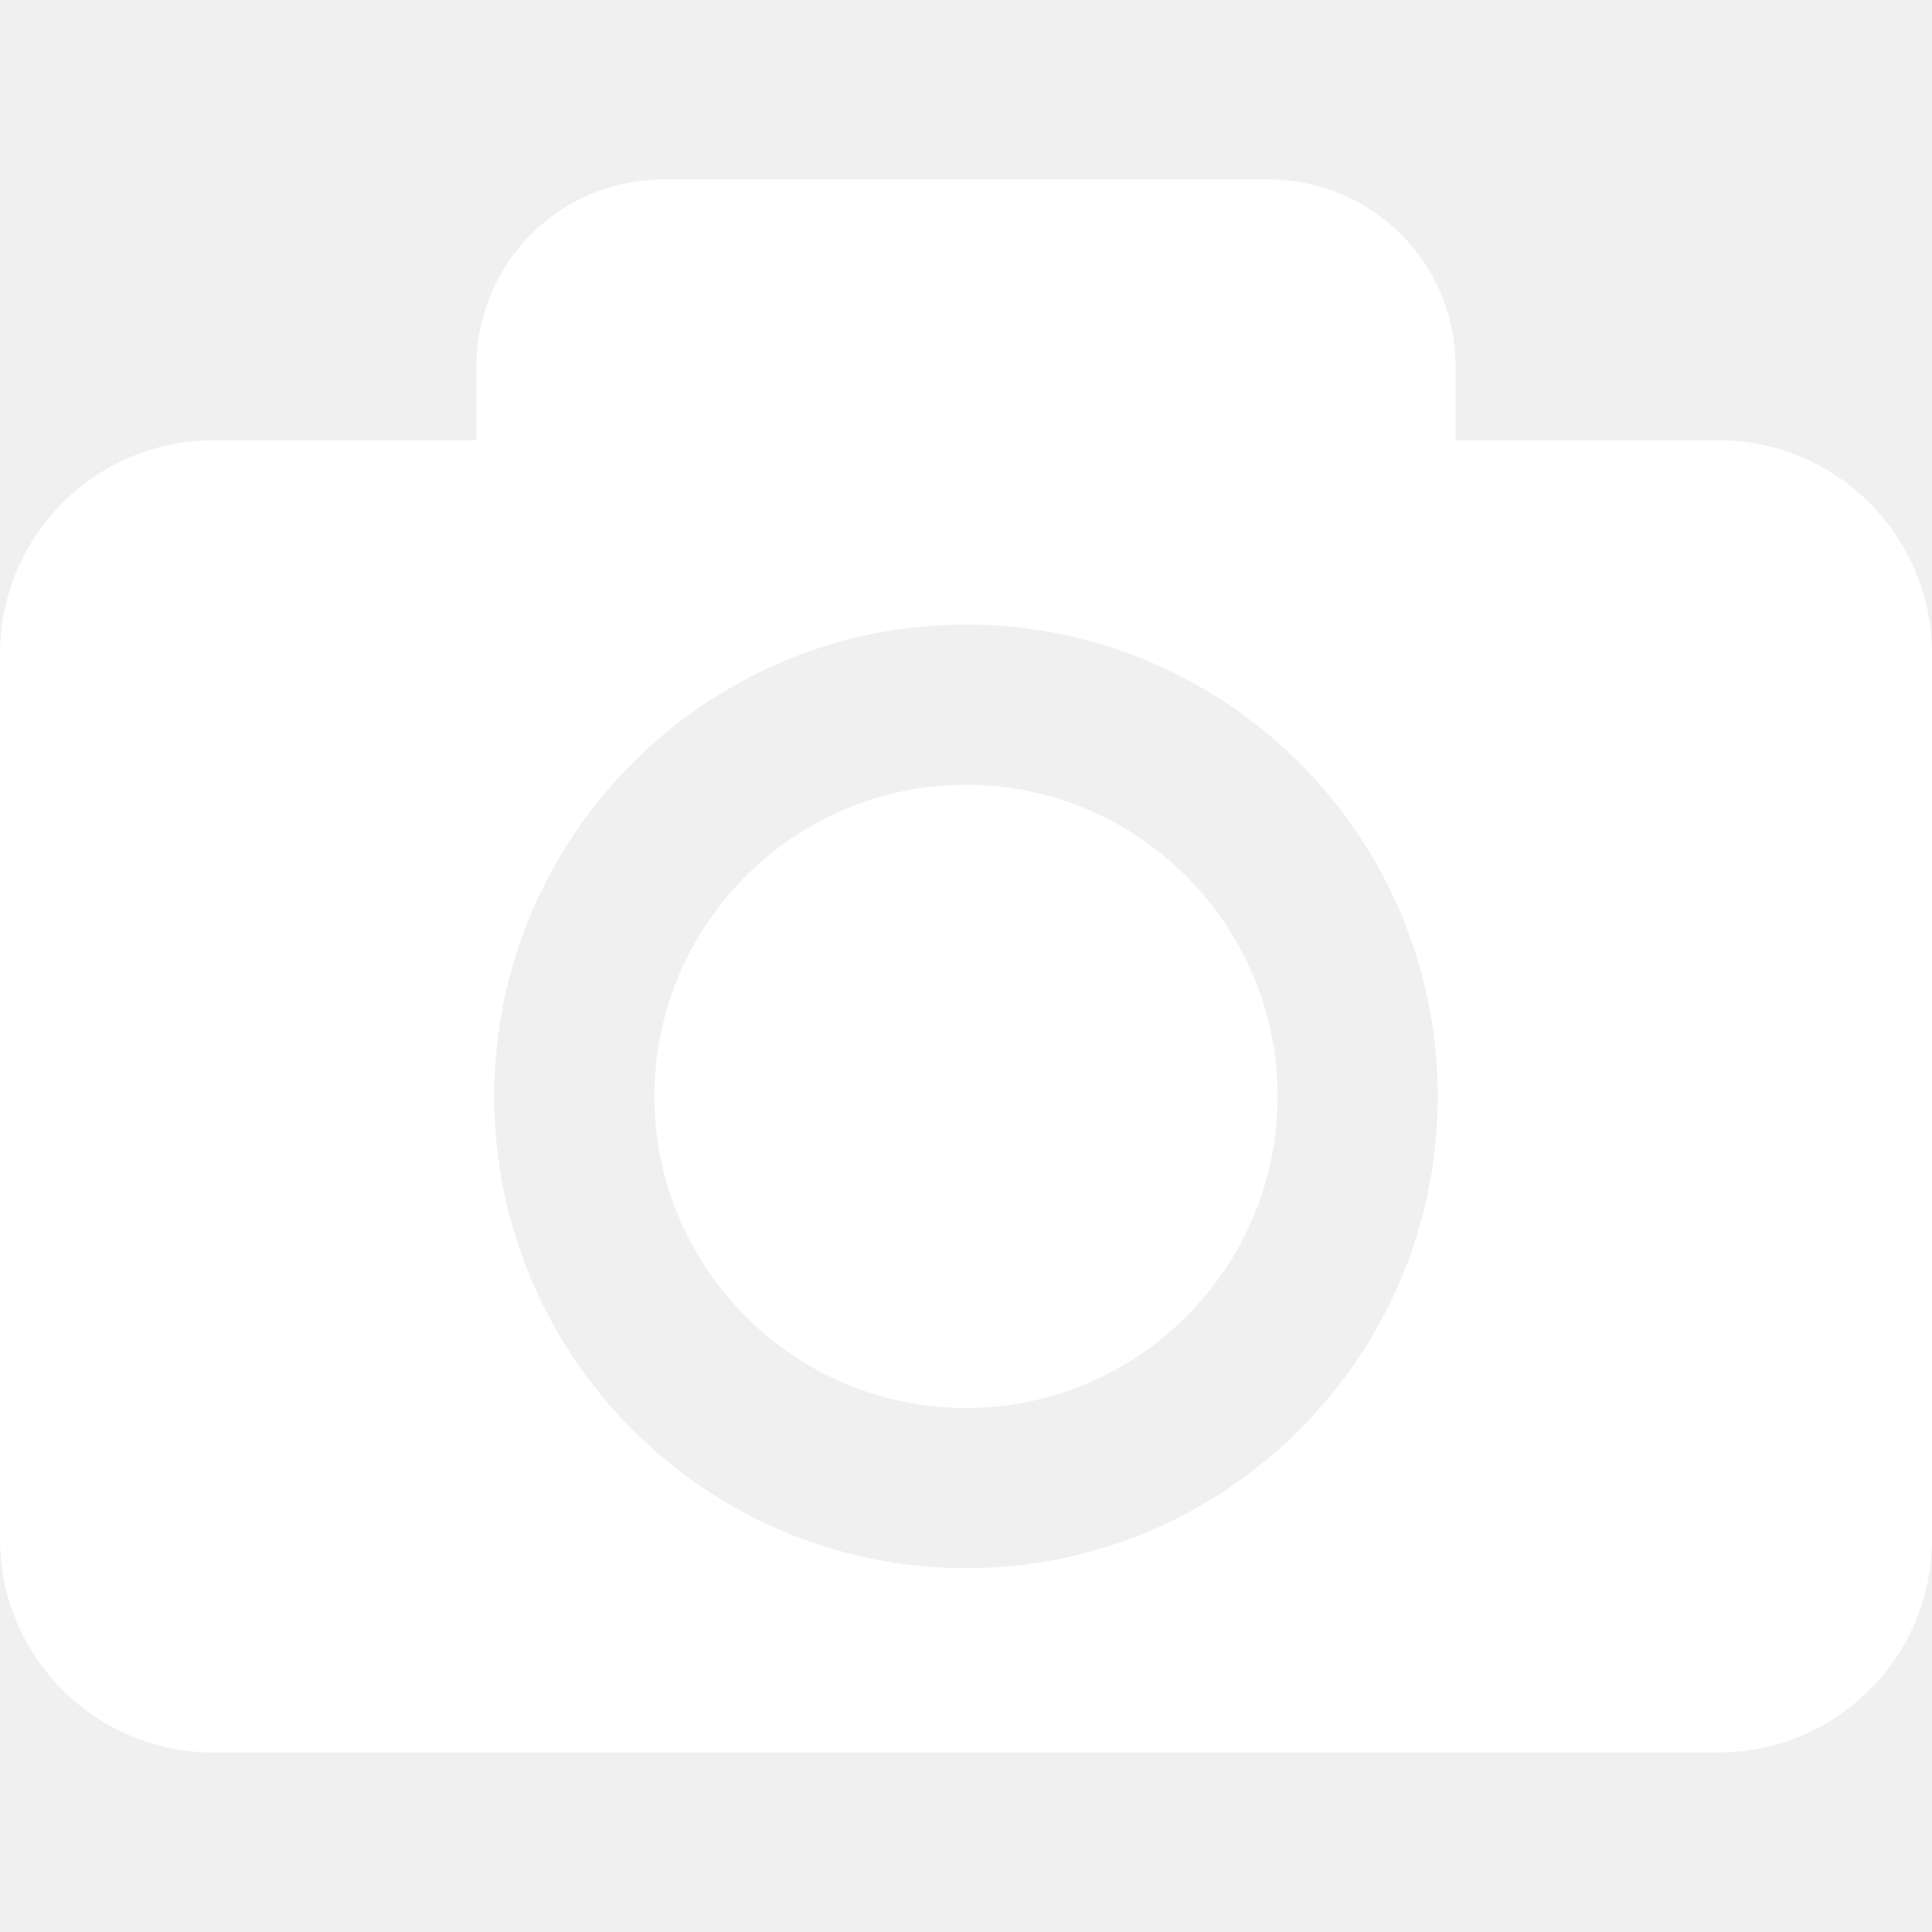
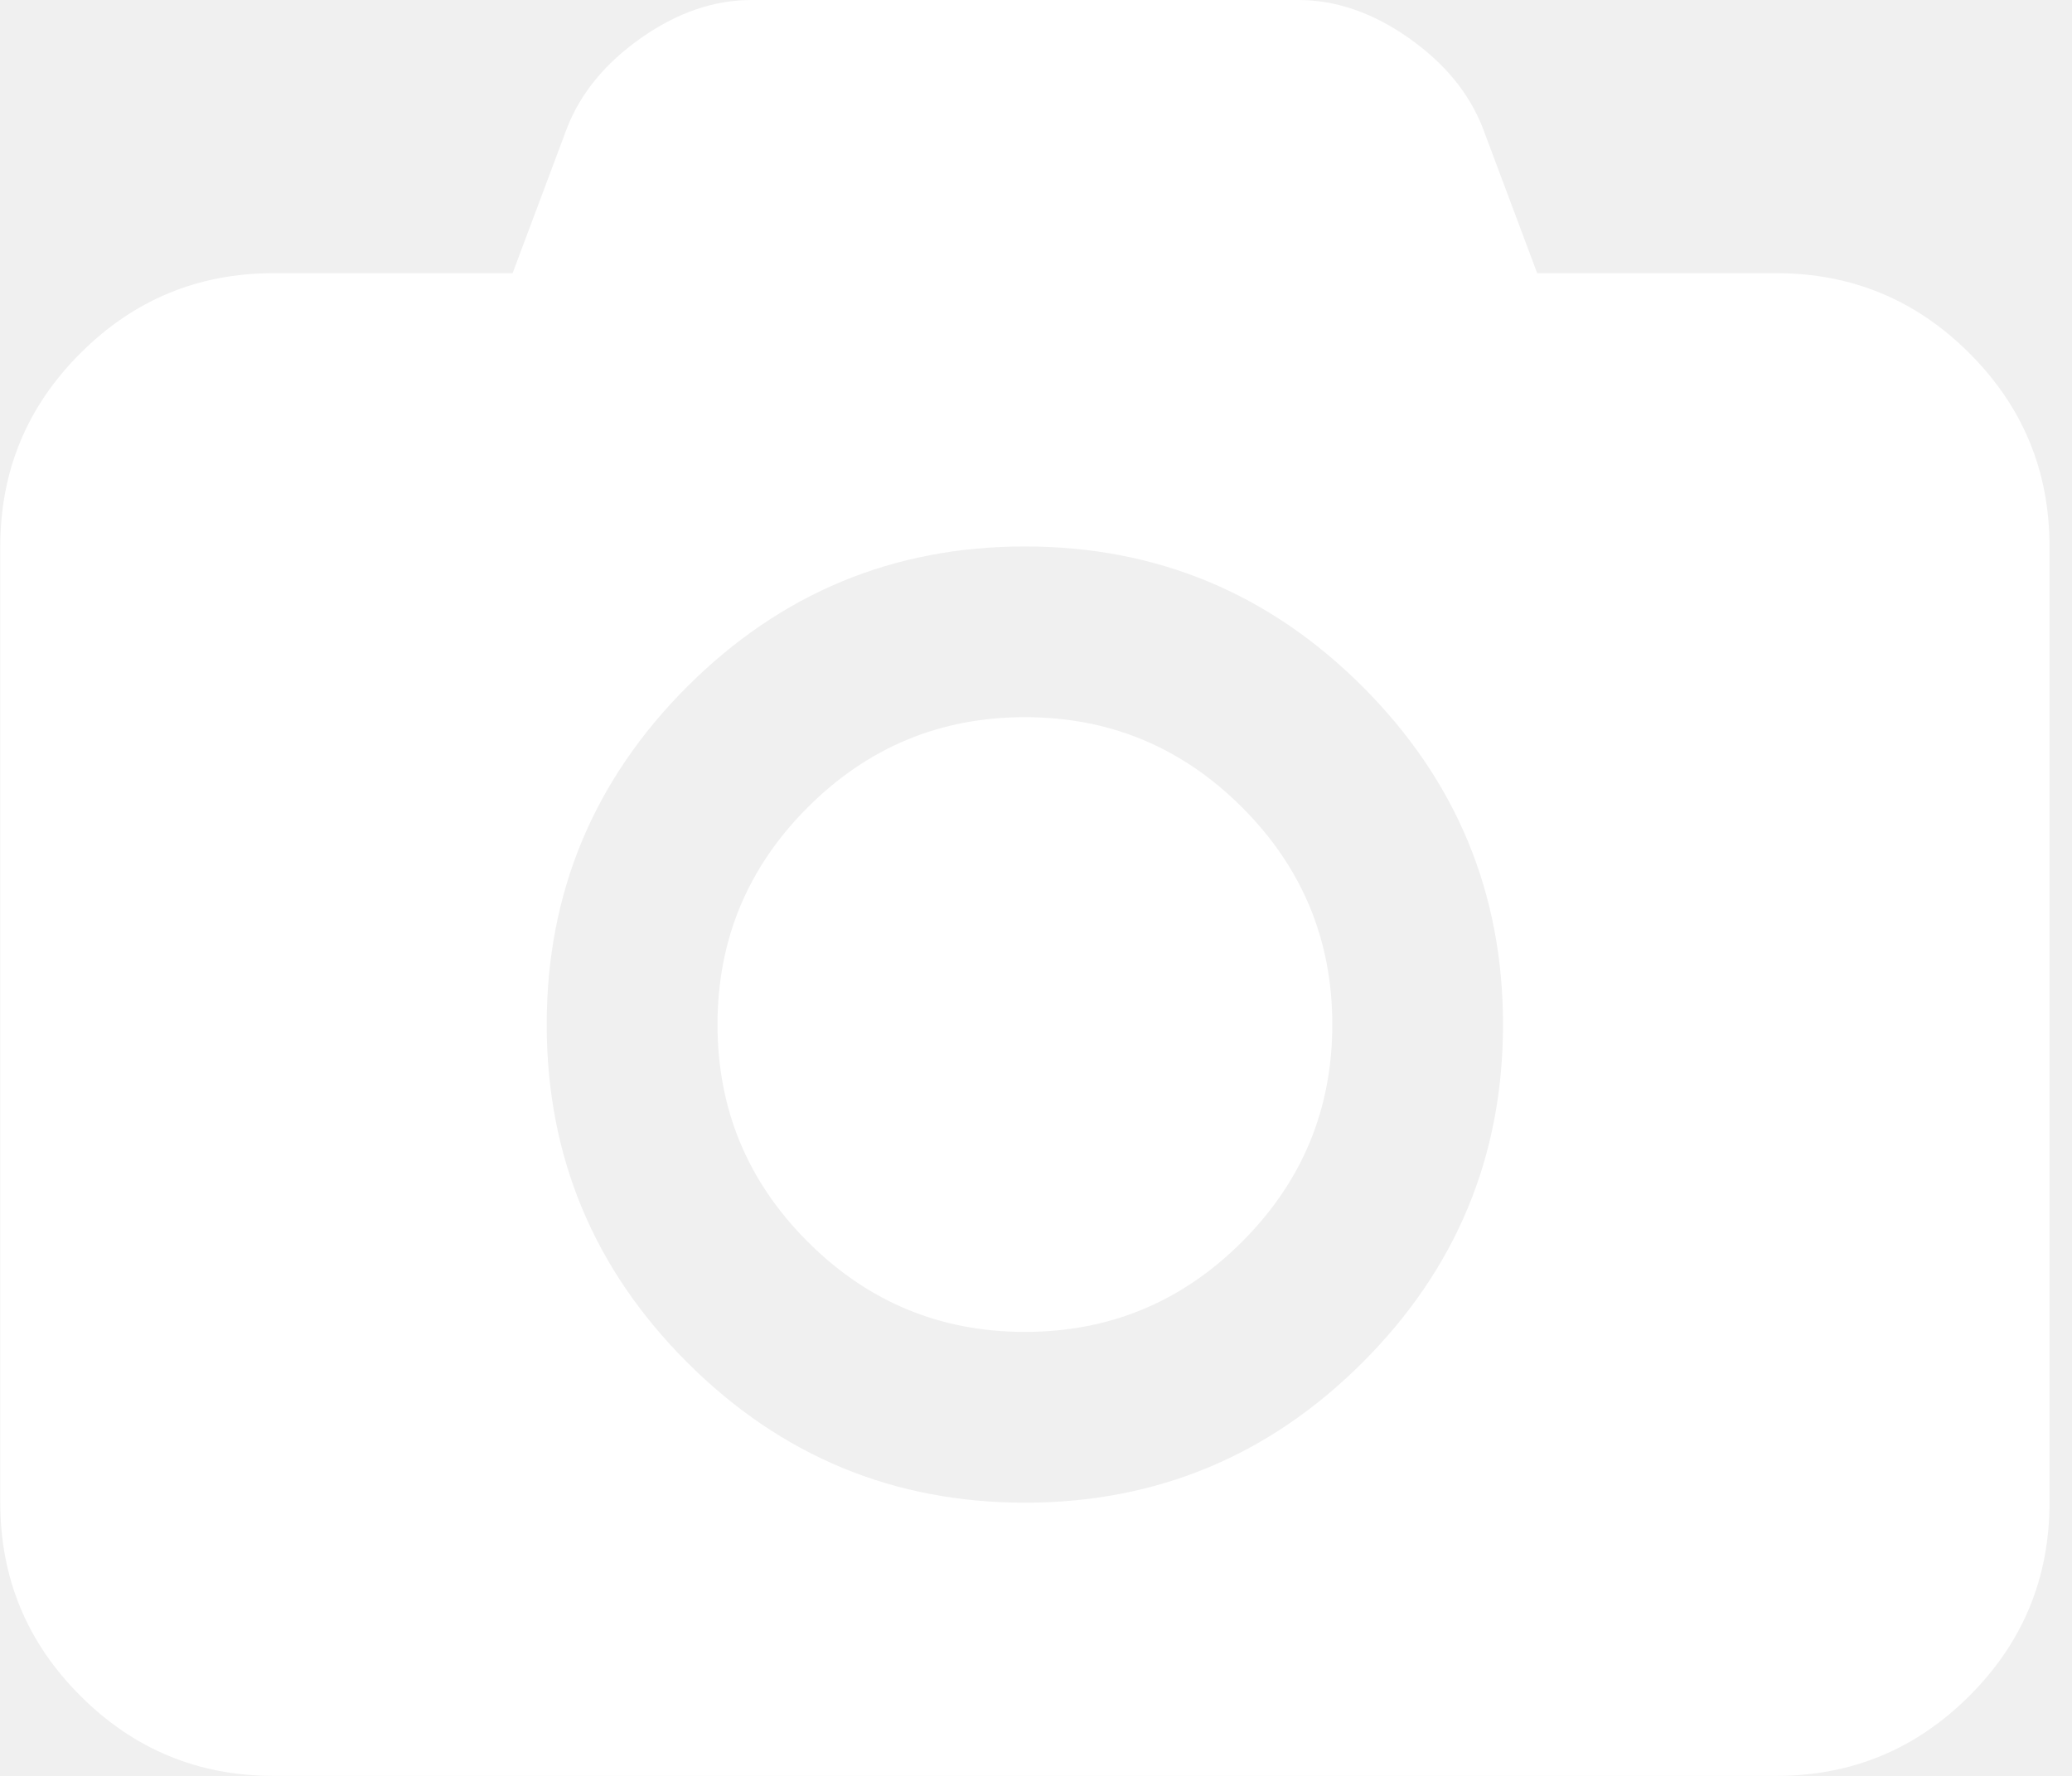
- <svg xmlns="http://www.w3.org/2000/svg" width="30" height="30" viewBox="0 0 30 30" fill="none">
-   <path d="M19.838 17.024C19.838 19.692 17.668 21.863 15 21.863C12.332 21.863 10.162 19.692 10.162 17.024C10.162 14.356 12.332 12.186 15 12.186C17.668 12.186 19.838 14.357 19.838 17.024ZM30 10.154V23.896C30 25.728 28.515 27.213 26.683 27.213H3.317C1.485 27.213 0 25.728 0 23.896V10.154C0 8.322 1.485 6.837 3.317 6.837H7.398V5.689C7.398 4.086 8.696 2.787 10.3 2.787H19.7C21.304 2.787 22.602 4.086 22.602 5.689V6.836H26.683C28.515 6.837 30 8.322 30 10.154ZM22.326 17.024C22.326 12.985 19.04 9.698 15 9.698C10.961 9.698 7.675 12.985 7.675 17.024C7.675 21.064 10.961 24.351 15 24.351C19.04 24.351 22.326 21.064 22.326 17.024Z" fill="white" />
+ <svg xmlns="http://www.w3.org/2000/svg" width="28" height="24" viewBox="0 0 28 24" fill="none">
+   <path d="M13.85 9.692C14.994 9.692 15.973 10.099 16.785 10.911C17.598 11.724 18.004 12.702 18.004 13.846C18.004 14.99 17.598 15.969 16.785 16.781C15.973 17.594 14.994 18 13.85 18C12.706 18 11.727 17.594 10.915 16.781C10.102 15.969 9.696 14.99 9.696 13.846C9.696 12.702 10.102 11.724 10.915 10.911C11.727 10.099 12.706 9.692 13.85 9.692ZM24.004 3.692C25.023 3.692 25.893 4.053 26.614 4.774C27.336 5.495 27.696 6.365 27.696 7.385V20.308C27.696 21.327 27.336 22.197 26.614 22.918C25.893 23.639 25.023 24 24.004 24H3.696C2.677 24 1.807 23.639 1.086 22.918C0.364 22.197 0.004 21.327 0.004 20.308V7.385C0.004 6.365 0.364 5.495 1.086 4.774C1.807 4.053 2.677 3.692 3.696 3.692H6.927L7.662 1.731C7.845 1.26 8.179 0.853 8.665 0.512C9.15 0.171 9.648 0 10.158 0H17.542C18.052 0 18.549 0.171 19.035 0.512C19.521 0.853 19.855 1.26 20.038 1.731L20.773 3.692H24.004ZM13.85 20.308C15.629 20.308 17.151 19.675 18.415 18.411C19.679 17.147 20.311 15.625 20.311 13.846C20.311 12.067 19.679 10.546 18.415 9.281C17.151 8.017 15.629 7.385 13.85 7.385C12.071 7.385 10.55 8.017 9.285 9.281C8.021 10.546 7.388 12.067 7.388 13.846C7.388 15.625 8.021 17.147 9.285 18.411C10.55 19.675 12.071 20.308 13.85 20.308Z" fill="#ffffff" />
</svg>
